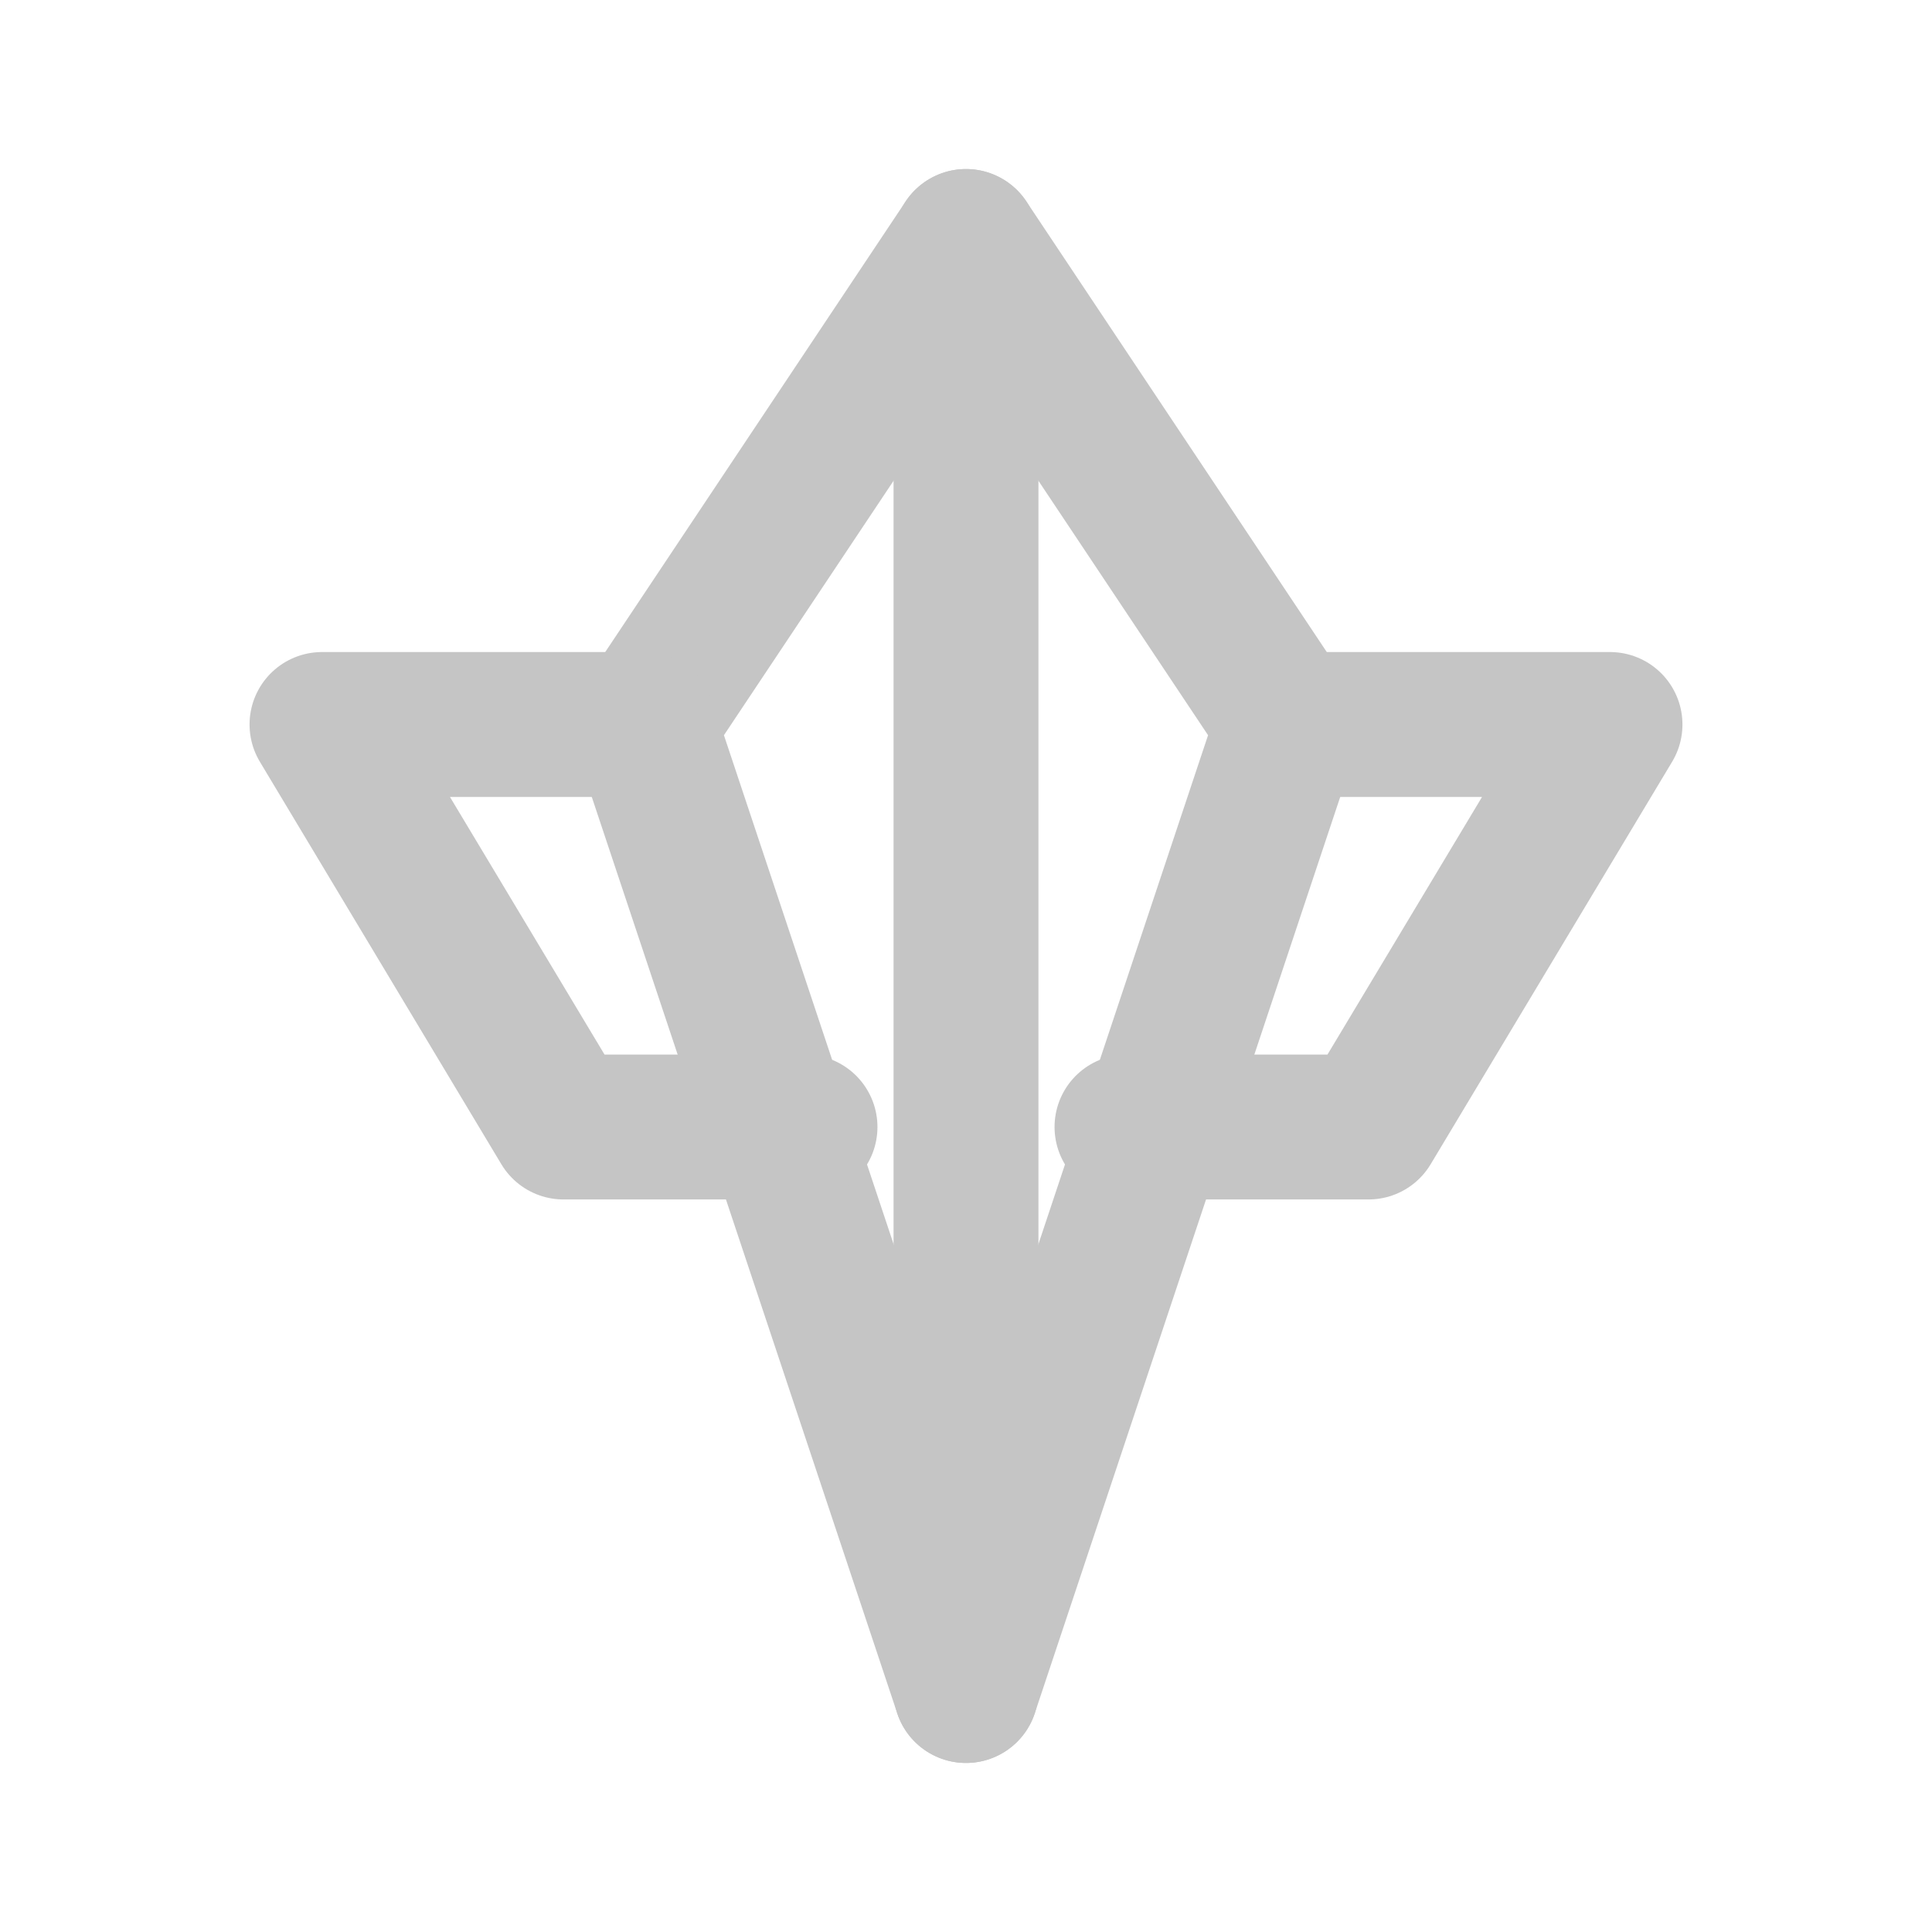
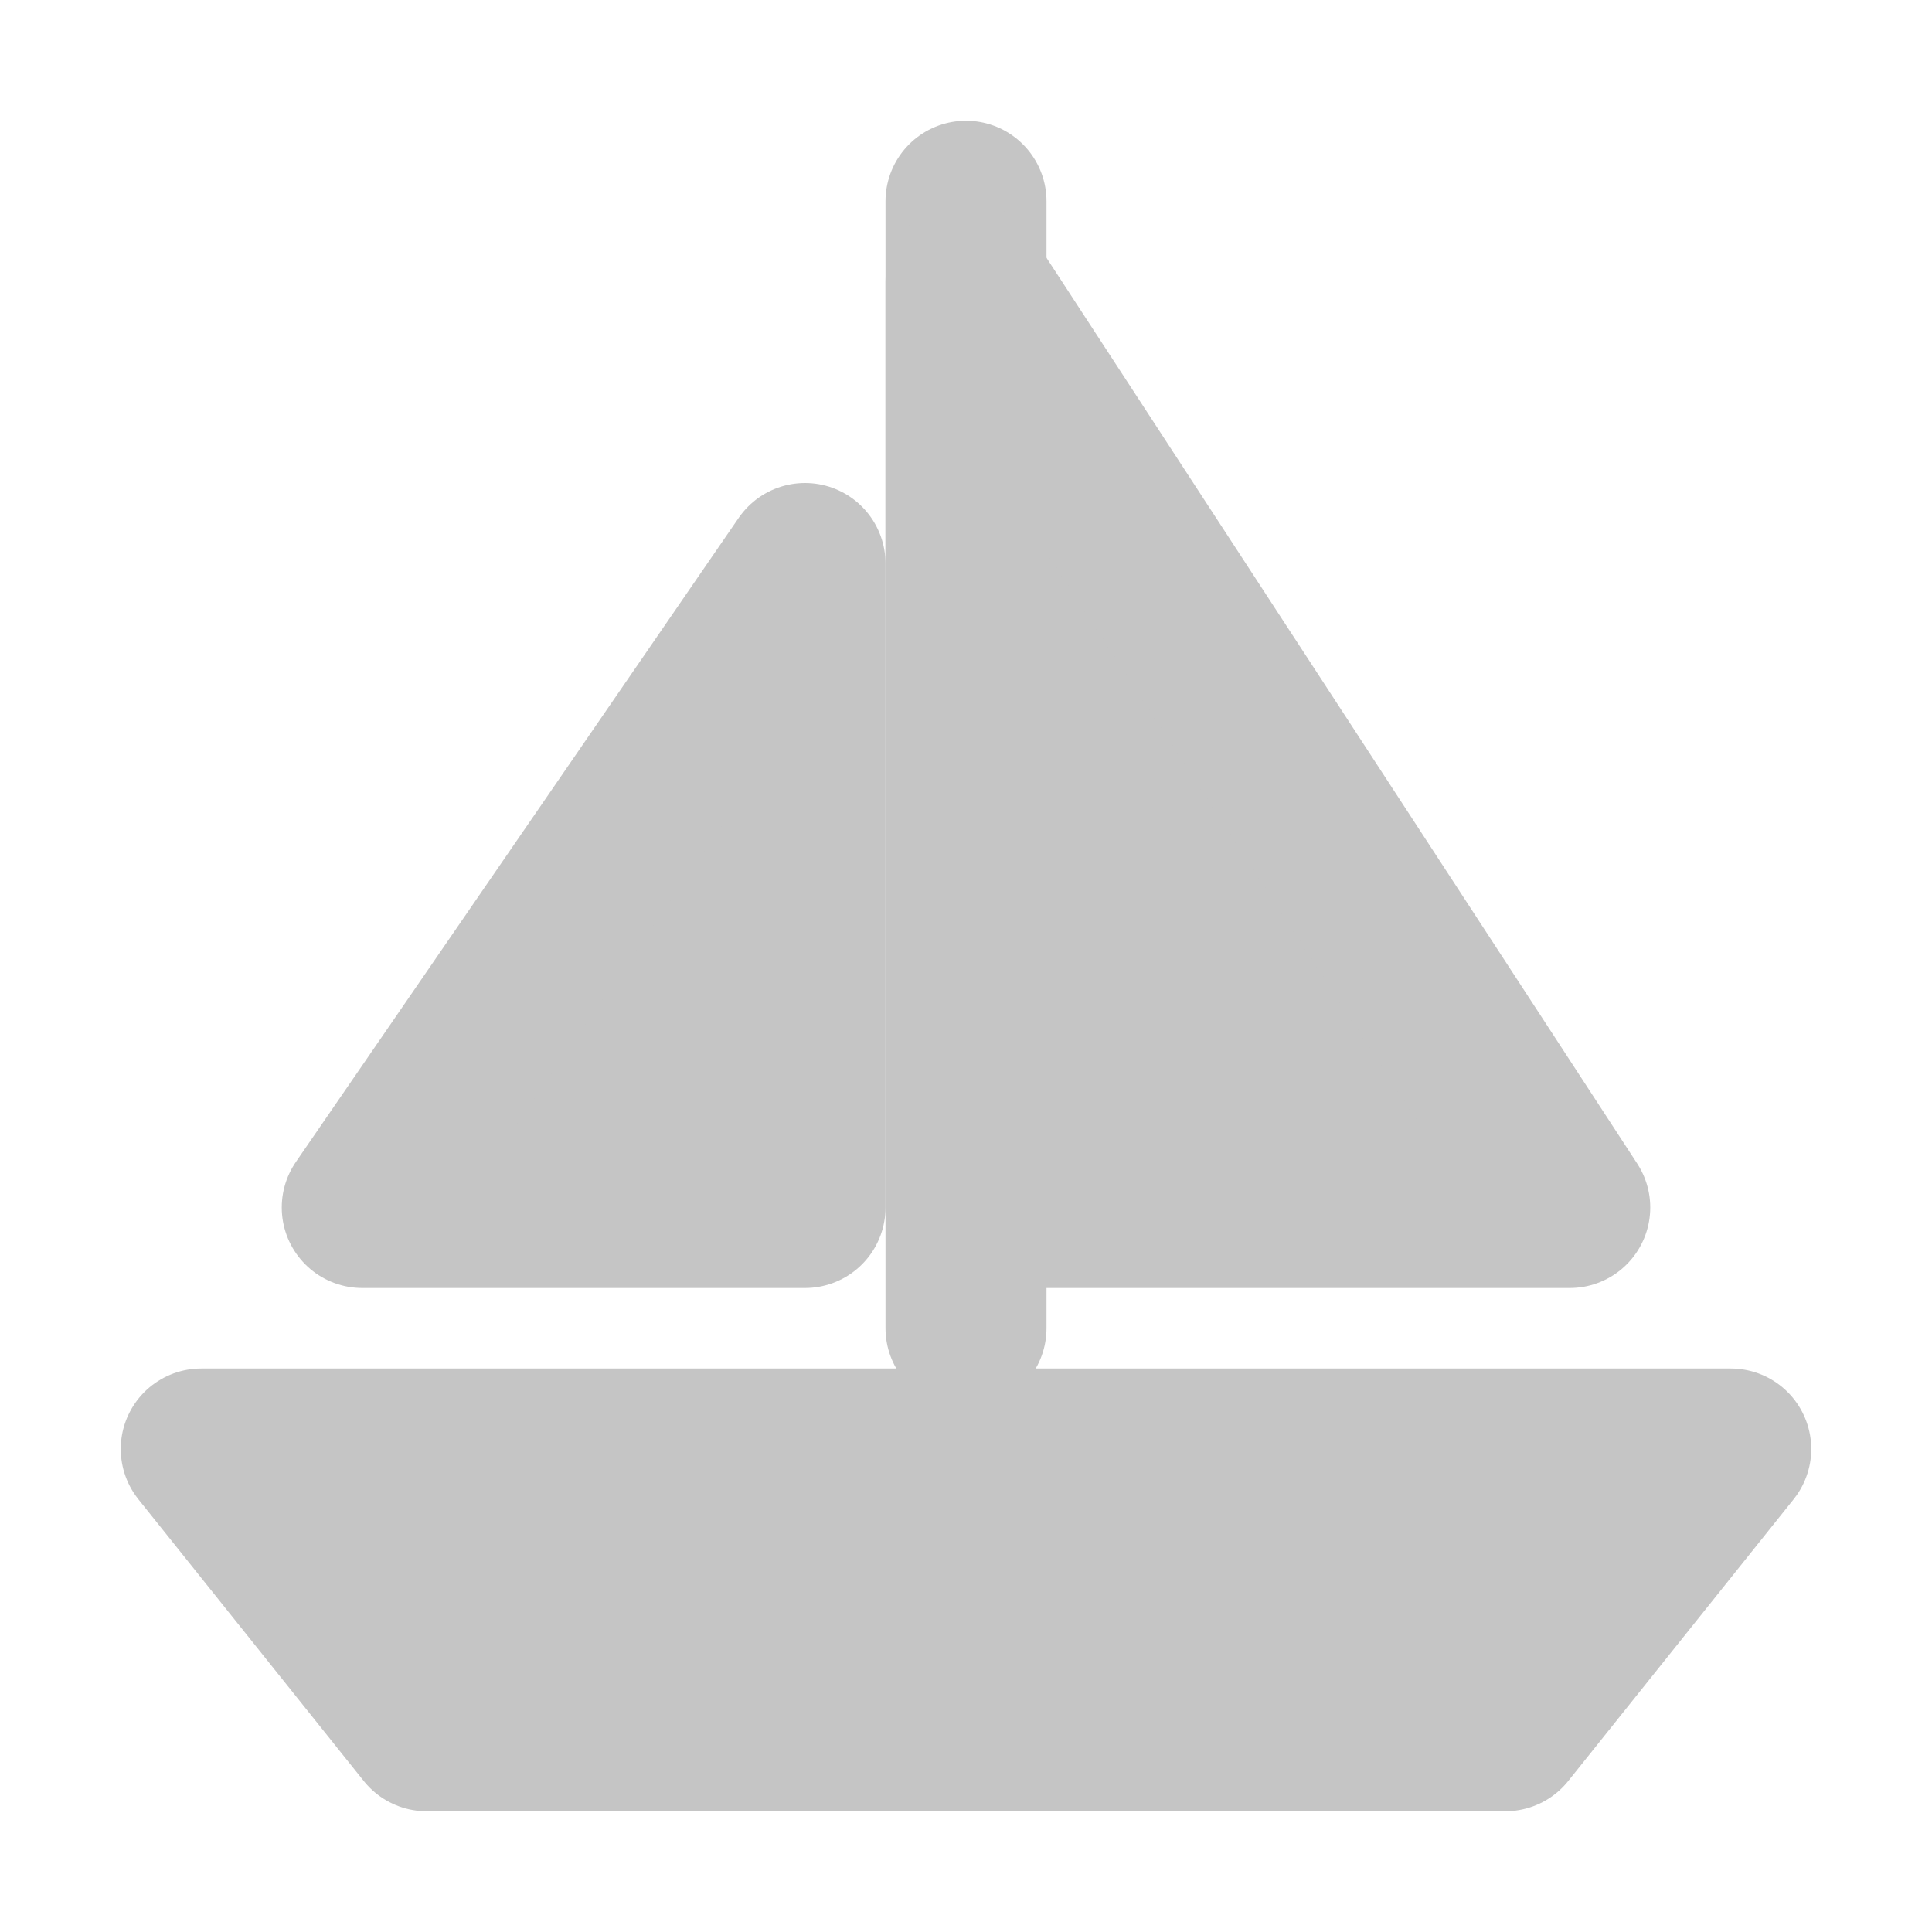
- <svg xmlns="http://www.w3.org/2000/svg" width="24" height="24" viewBox="0 0 24 24" fill="none" stroke="#C5C5C5" stroke-width="1.8" stroke-linecap="round" stroke-linejoin="round">
-   <path d="M12 3l4 6-4 12L8 9l4-6z" />
-   <path d="M8 9H4l3 5h3" />
-   <path d="M16 9h4l-3 5h-3" />
-   <path d="M12 3v18" />
+ <svg xmlns="http://www.w3.org/2000/svg" width="24" height="24" viewBox="0 0 24 24" fill="none" stroke="#C5C5C5" stroke-width="2" stroke-linecap="round" stroke-linejoin="round">
+   <path d="M12 2.5v14" />
+   <path d="M12 3.5l7.5 11.5H12z" fill="#C5C5C5" />
+   <path d="M10 7l-5.5 8H10z" fill="#C5C5C5" />
+   <path d="M2.5 18h19l-2.8 3.5H5.3z" fill="#C5C5C5" />
</svg>
